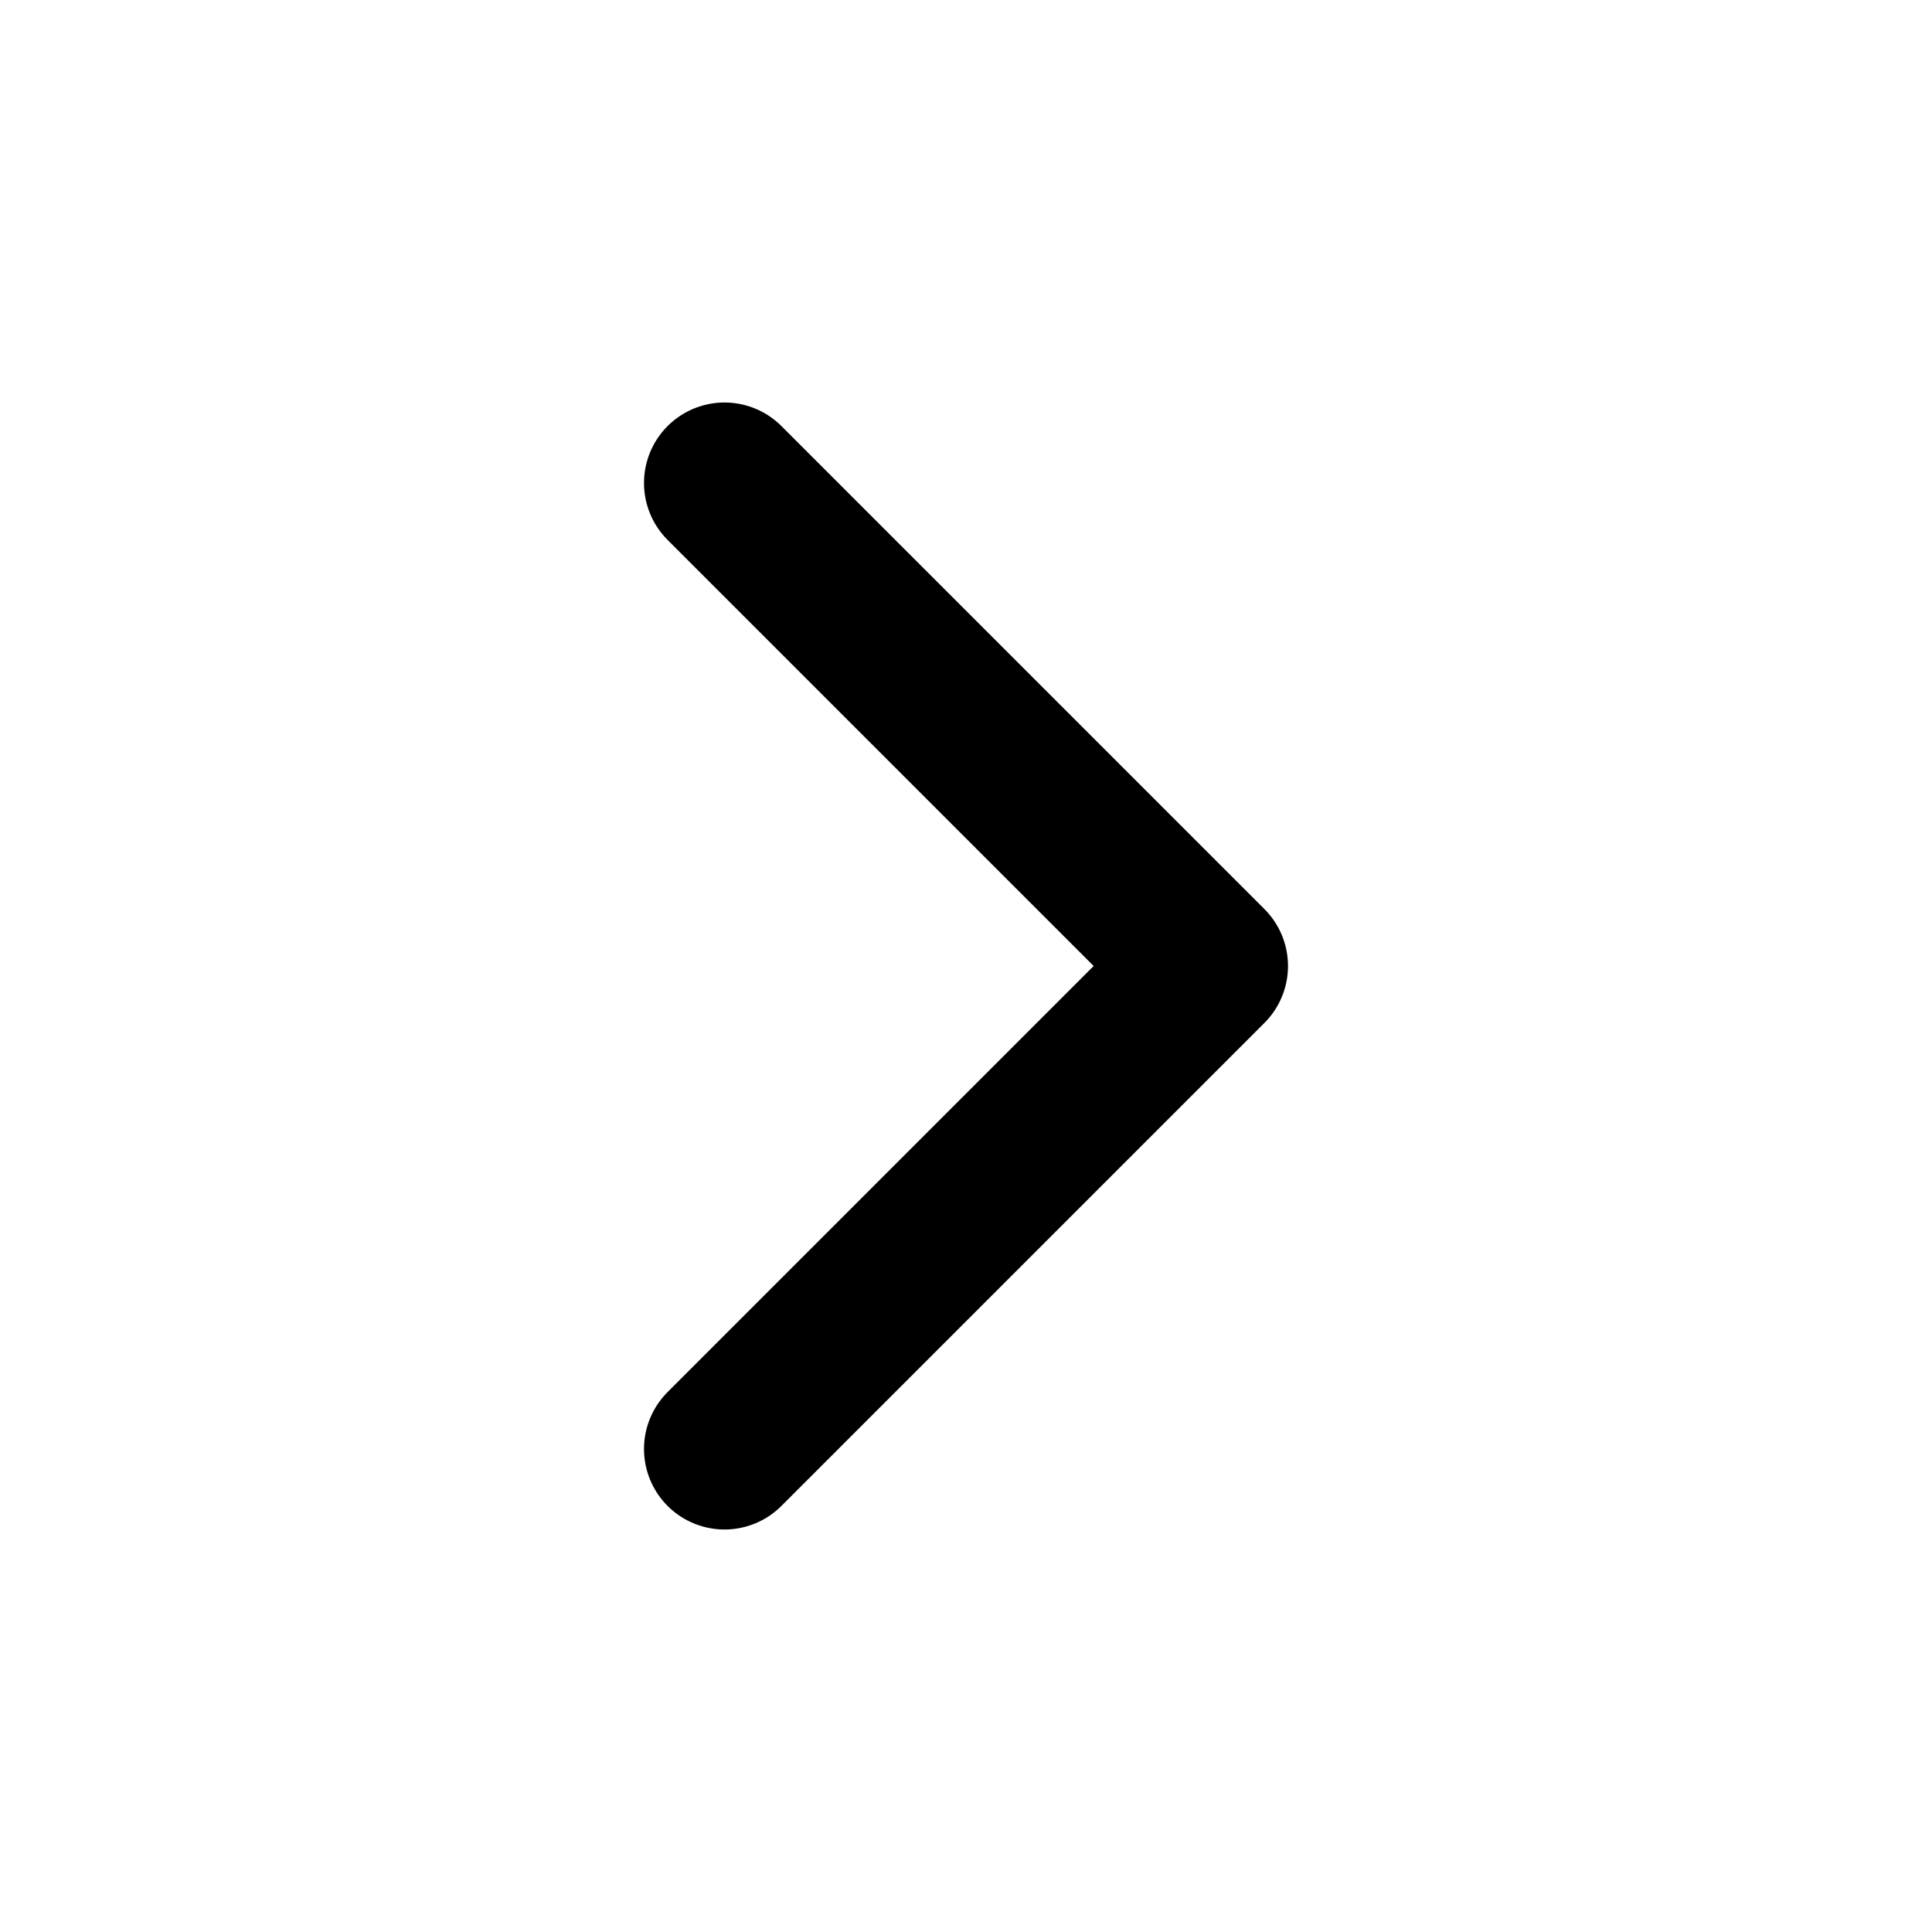
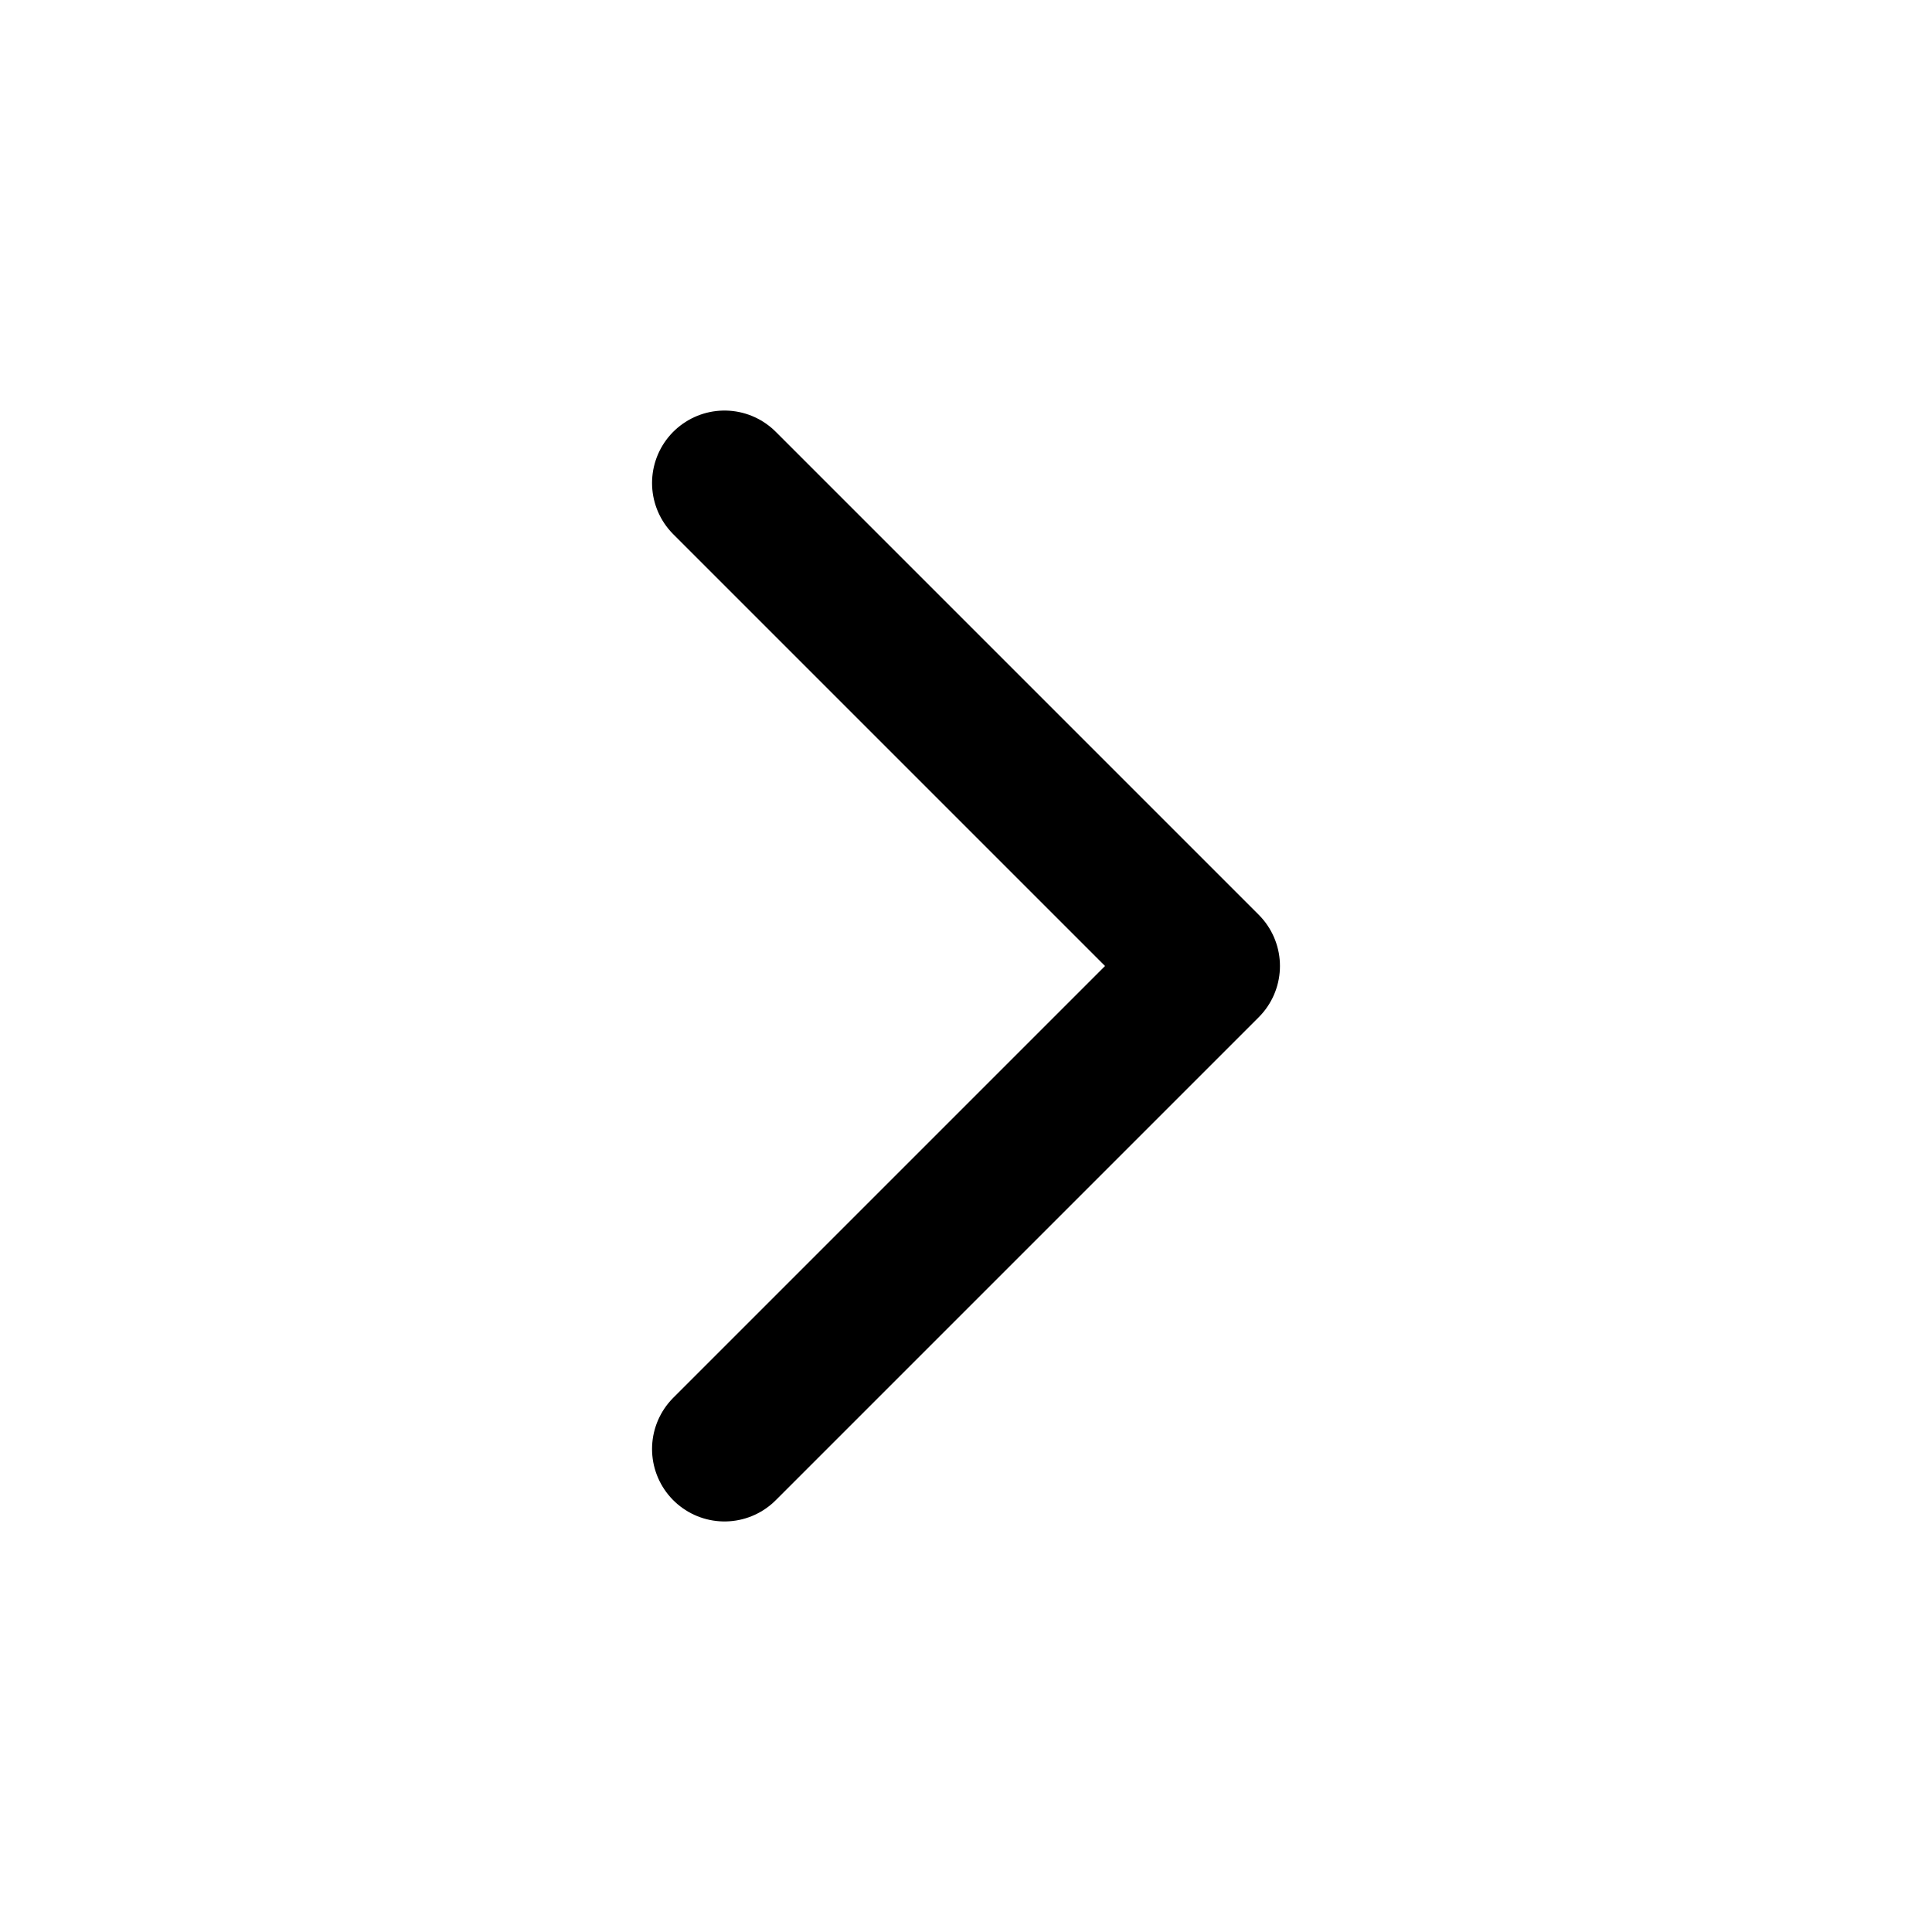
<svg xmlns="http://www.w3.org/2000/svg" width="22px" height="22px" stroke-width="2" viewBox="0 0 24 24" fill="none" color="#000000">
-   <path d="M9 6L15 12L9 18" stroke="#000000" stroke-width="2" stroke-linecap="round" stroke-linejoin="round" />
+   <path d="M9 6L15 12L9 18" stroke="#000000" stroke-width="1.8" stroke-linecap="round" stroke-linejoin="round" />
</svg>
